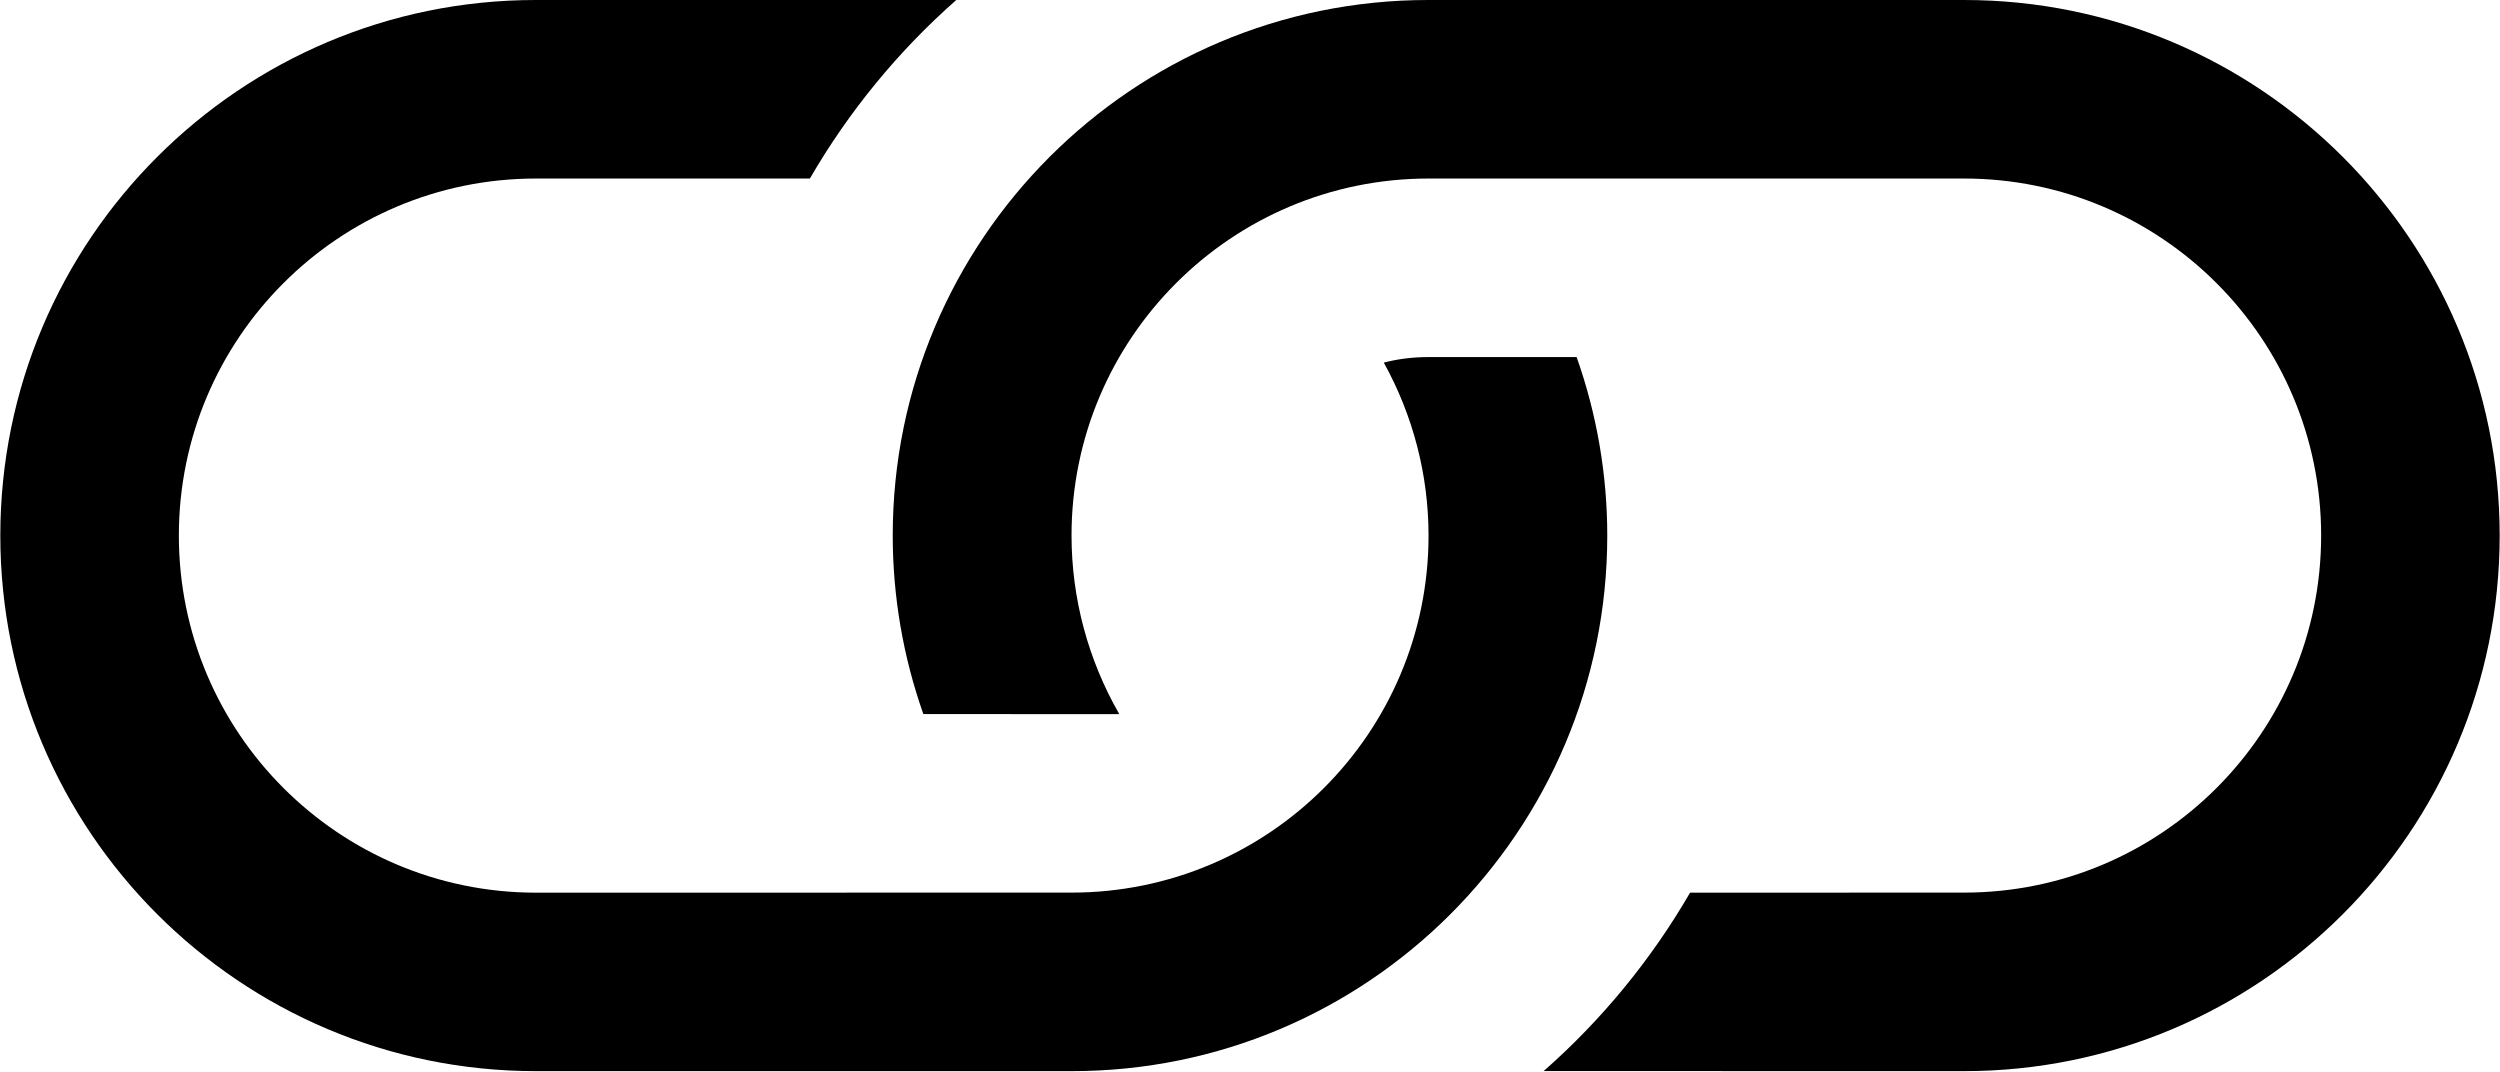
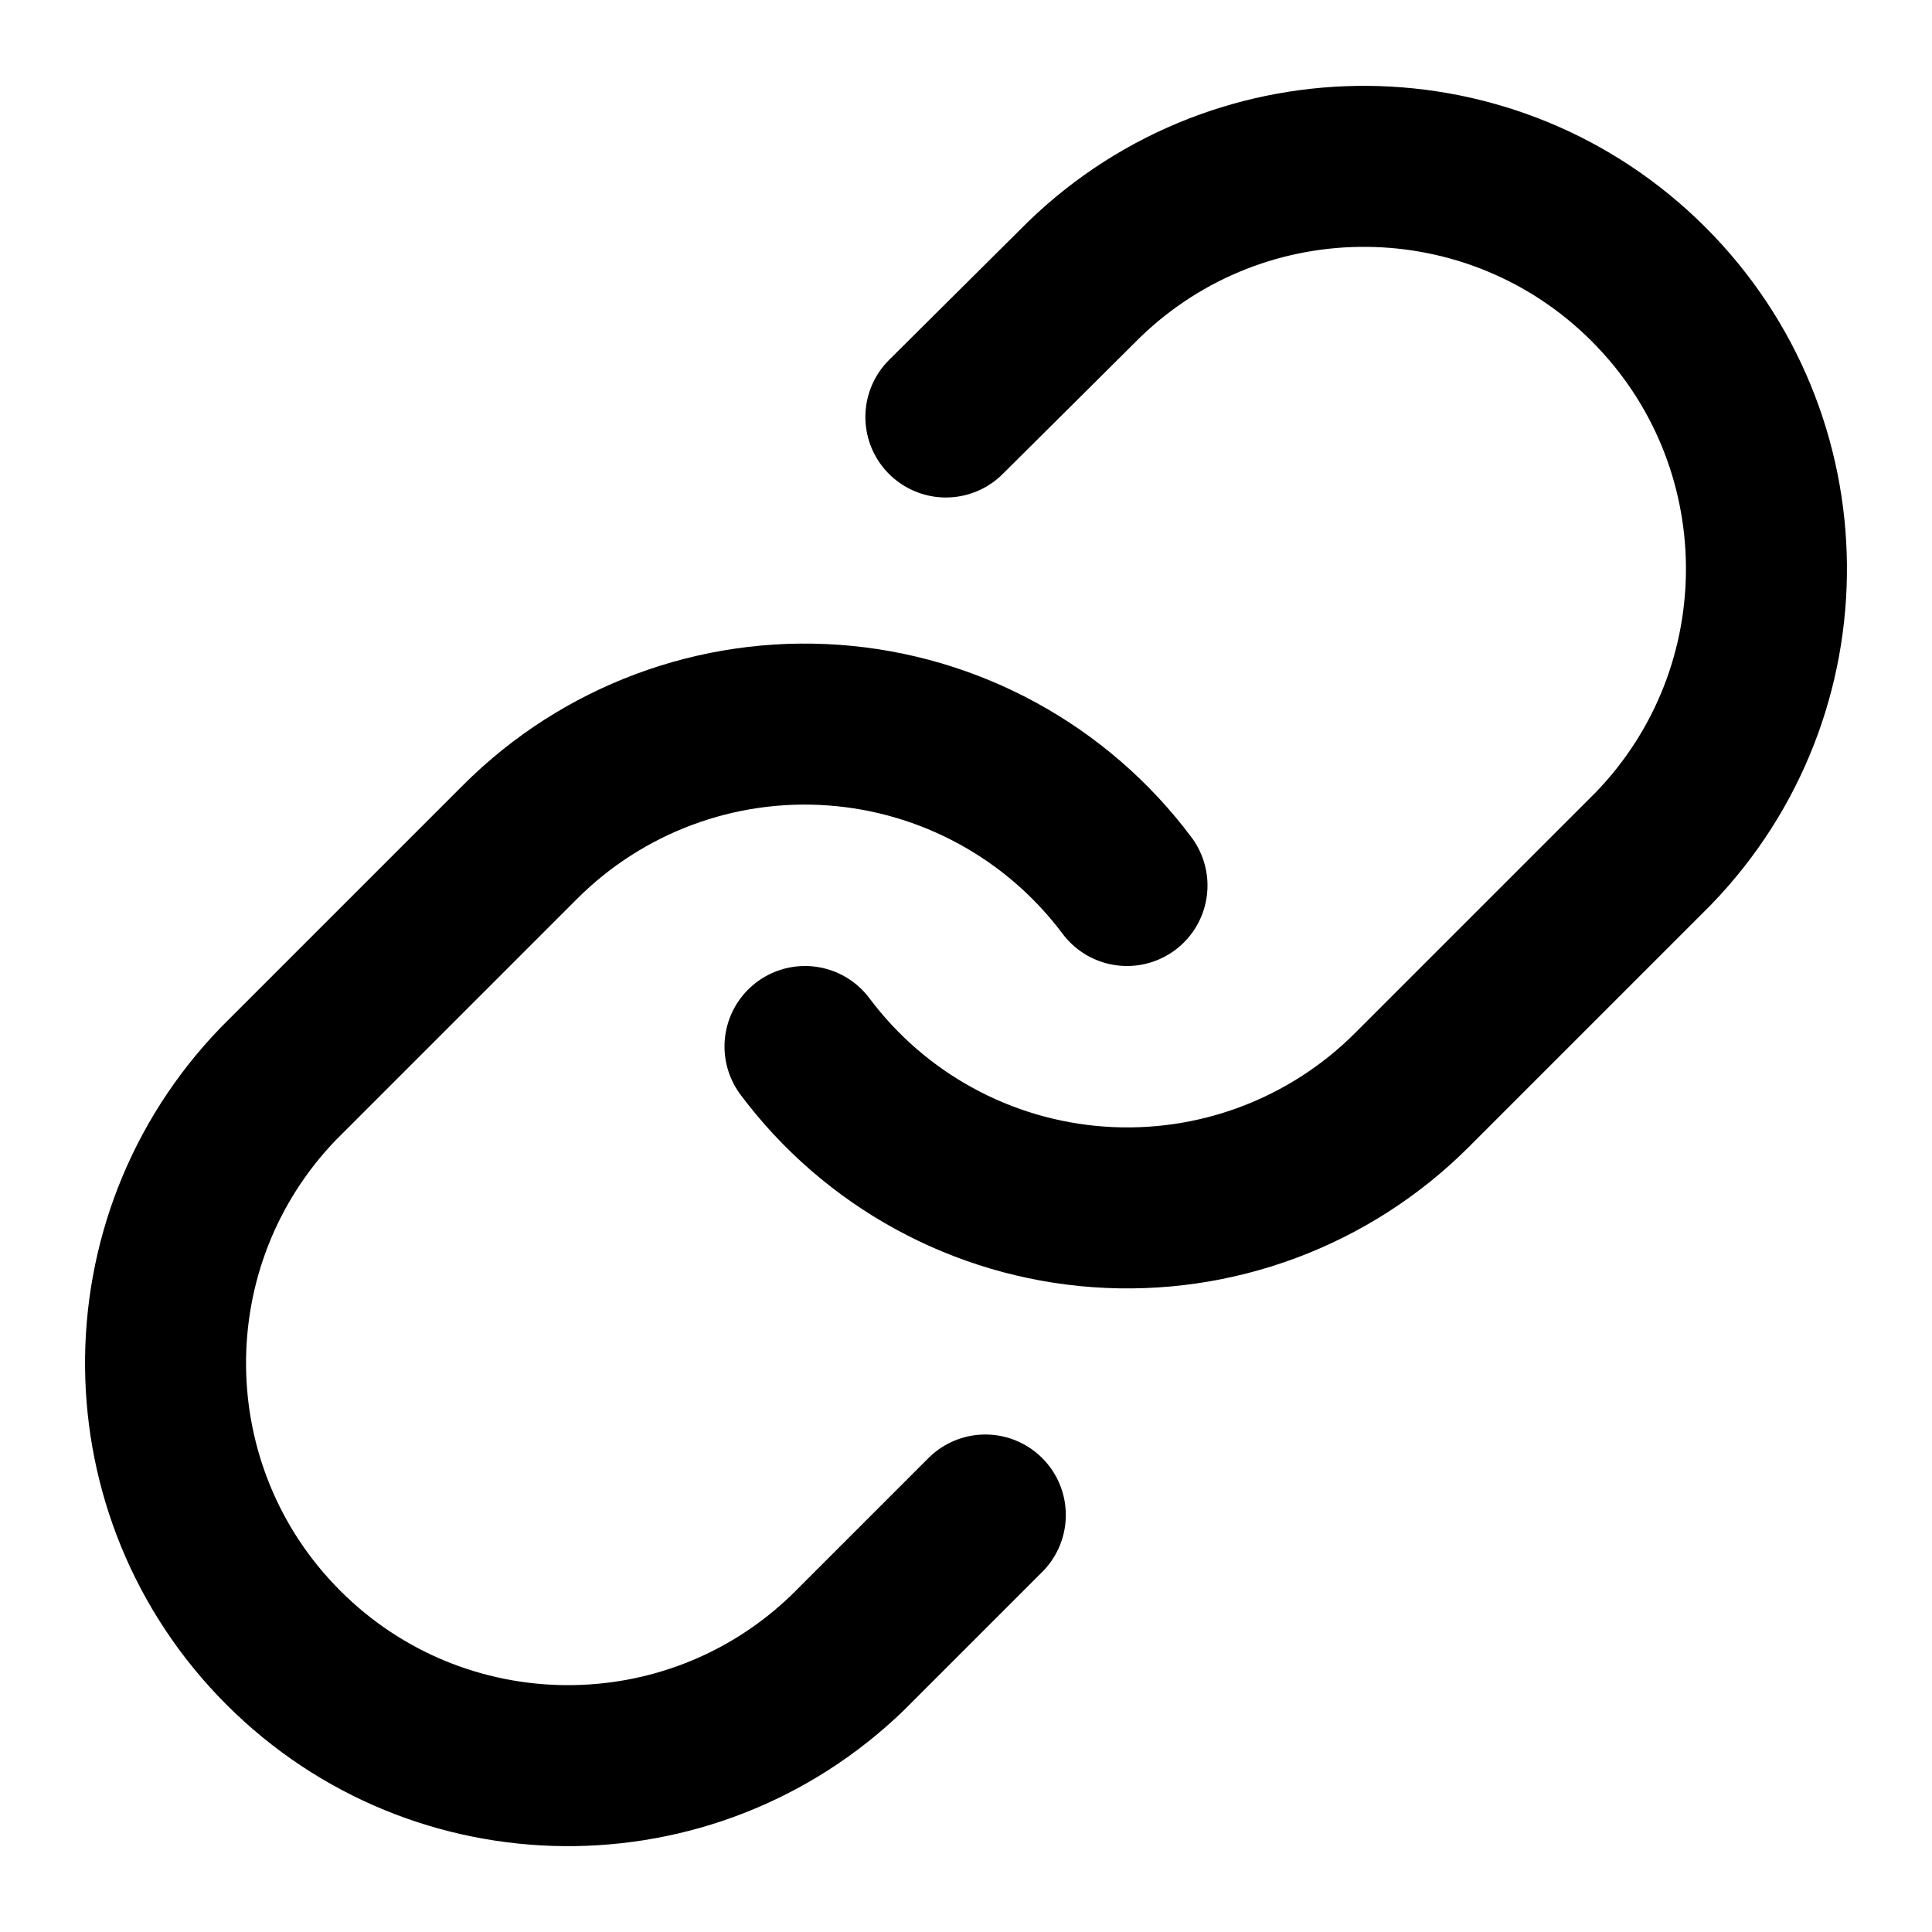
- <svg xmlns="http://www.w3.org/2000/svg" xml:space="preserve" width="3.704mm" height="1.587mm" version="1.1" shape-rendering="geometricPrecision" text-rendering="geometricPrecision" image-rendering="optimizeQuality" fill-rule="evenodd" clip-rule="evenodd" viewBox="0 0 370.42 158.75">
-   <g id="Camada_x0020_1">
-     <path fill="black" fill-rule="nonzero" d="M141.65 0l-62.28 0c-43.82,0 -79.37,35.55 -79.37,79.37 0,43.83 35.55,79.38 79.38,79.38l79.36 0c0.02,0 0.04,0 0.05,0 43.82,0 79.37,-35.55 79.37,-79.38 0,-9.01 -1.54,-17.96 -4.54,-26.45l-21.96 0c-2.29,0 -4.5,0.27 -6.62,0.82 4.34,7.84 6.63,16.66 6.63,25.63 0,29.22 -23.7,52.92 -52.91,52.92 0,0 -0.01,0 -0.01,0l-79.38 0.01c-29.21,-0.01 -52.91,-23.71 -52.91,-52.93 0,-29.21 23.7,-52.91 52.92,-52.91l40.6 0c5.77,-9.95 13.1,-18.89 21.7,-26.46l-0.03 0z" />
-     <path fill="black" fill-rule="nonzero" d="M211.67 0c-0.01,0 -0.03,0 -0.04,0 -43.82,0 -79.37,35.55 -79.37,79.37 0,9.01 1.54,17.97 4.54,26.46l29.04 0.01c-4.63,-8.05 -7.08,-17.19 -7.08,-26.47 0,-29.21 23.7,-52.91 52.91,-52.91l79.37 0c29.22,0 52.92,23.7 52.92,52.91 0,29.22 -23.7,52.92 -52.92,52.92l-40.61 0.01c-5.74,9.91 -13.09,18.87 -21.7,26.44l62.31 0.01c43.83,0 79.38,-35.55 79.38,-79.38 0,-43.82 -35.55,-79.37 -79.38,-79.37l-79.37 0z" />
-   </g>
+ <svg xmlns="http://www.w3.org/2000/svg" width="24" height="24" viewBox="0 0 24 24" fill="none" stroke="currentColor" stroke-width="2" stroke-linecap="round" stroke-linejoin="round">
+   <path d="M10 13a5 5 0 0 0 7.54.54l3-3a5 5 0 0 0-7.07-7.07l-1.72 1.71" />
+   <path d="M14 11a5 5 0 0 0-7.54-.54l-3 3a5 5 0 0 0 7.07 7.07l1.71-1.71" />
</svg>
